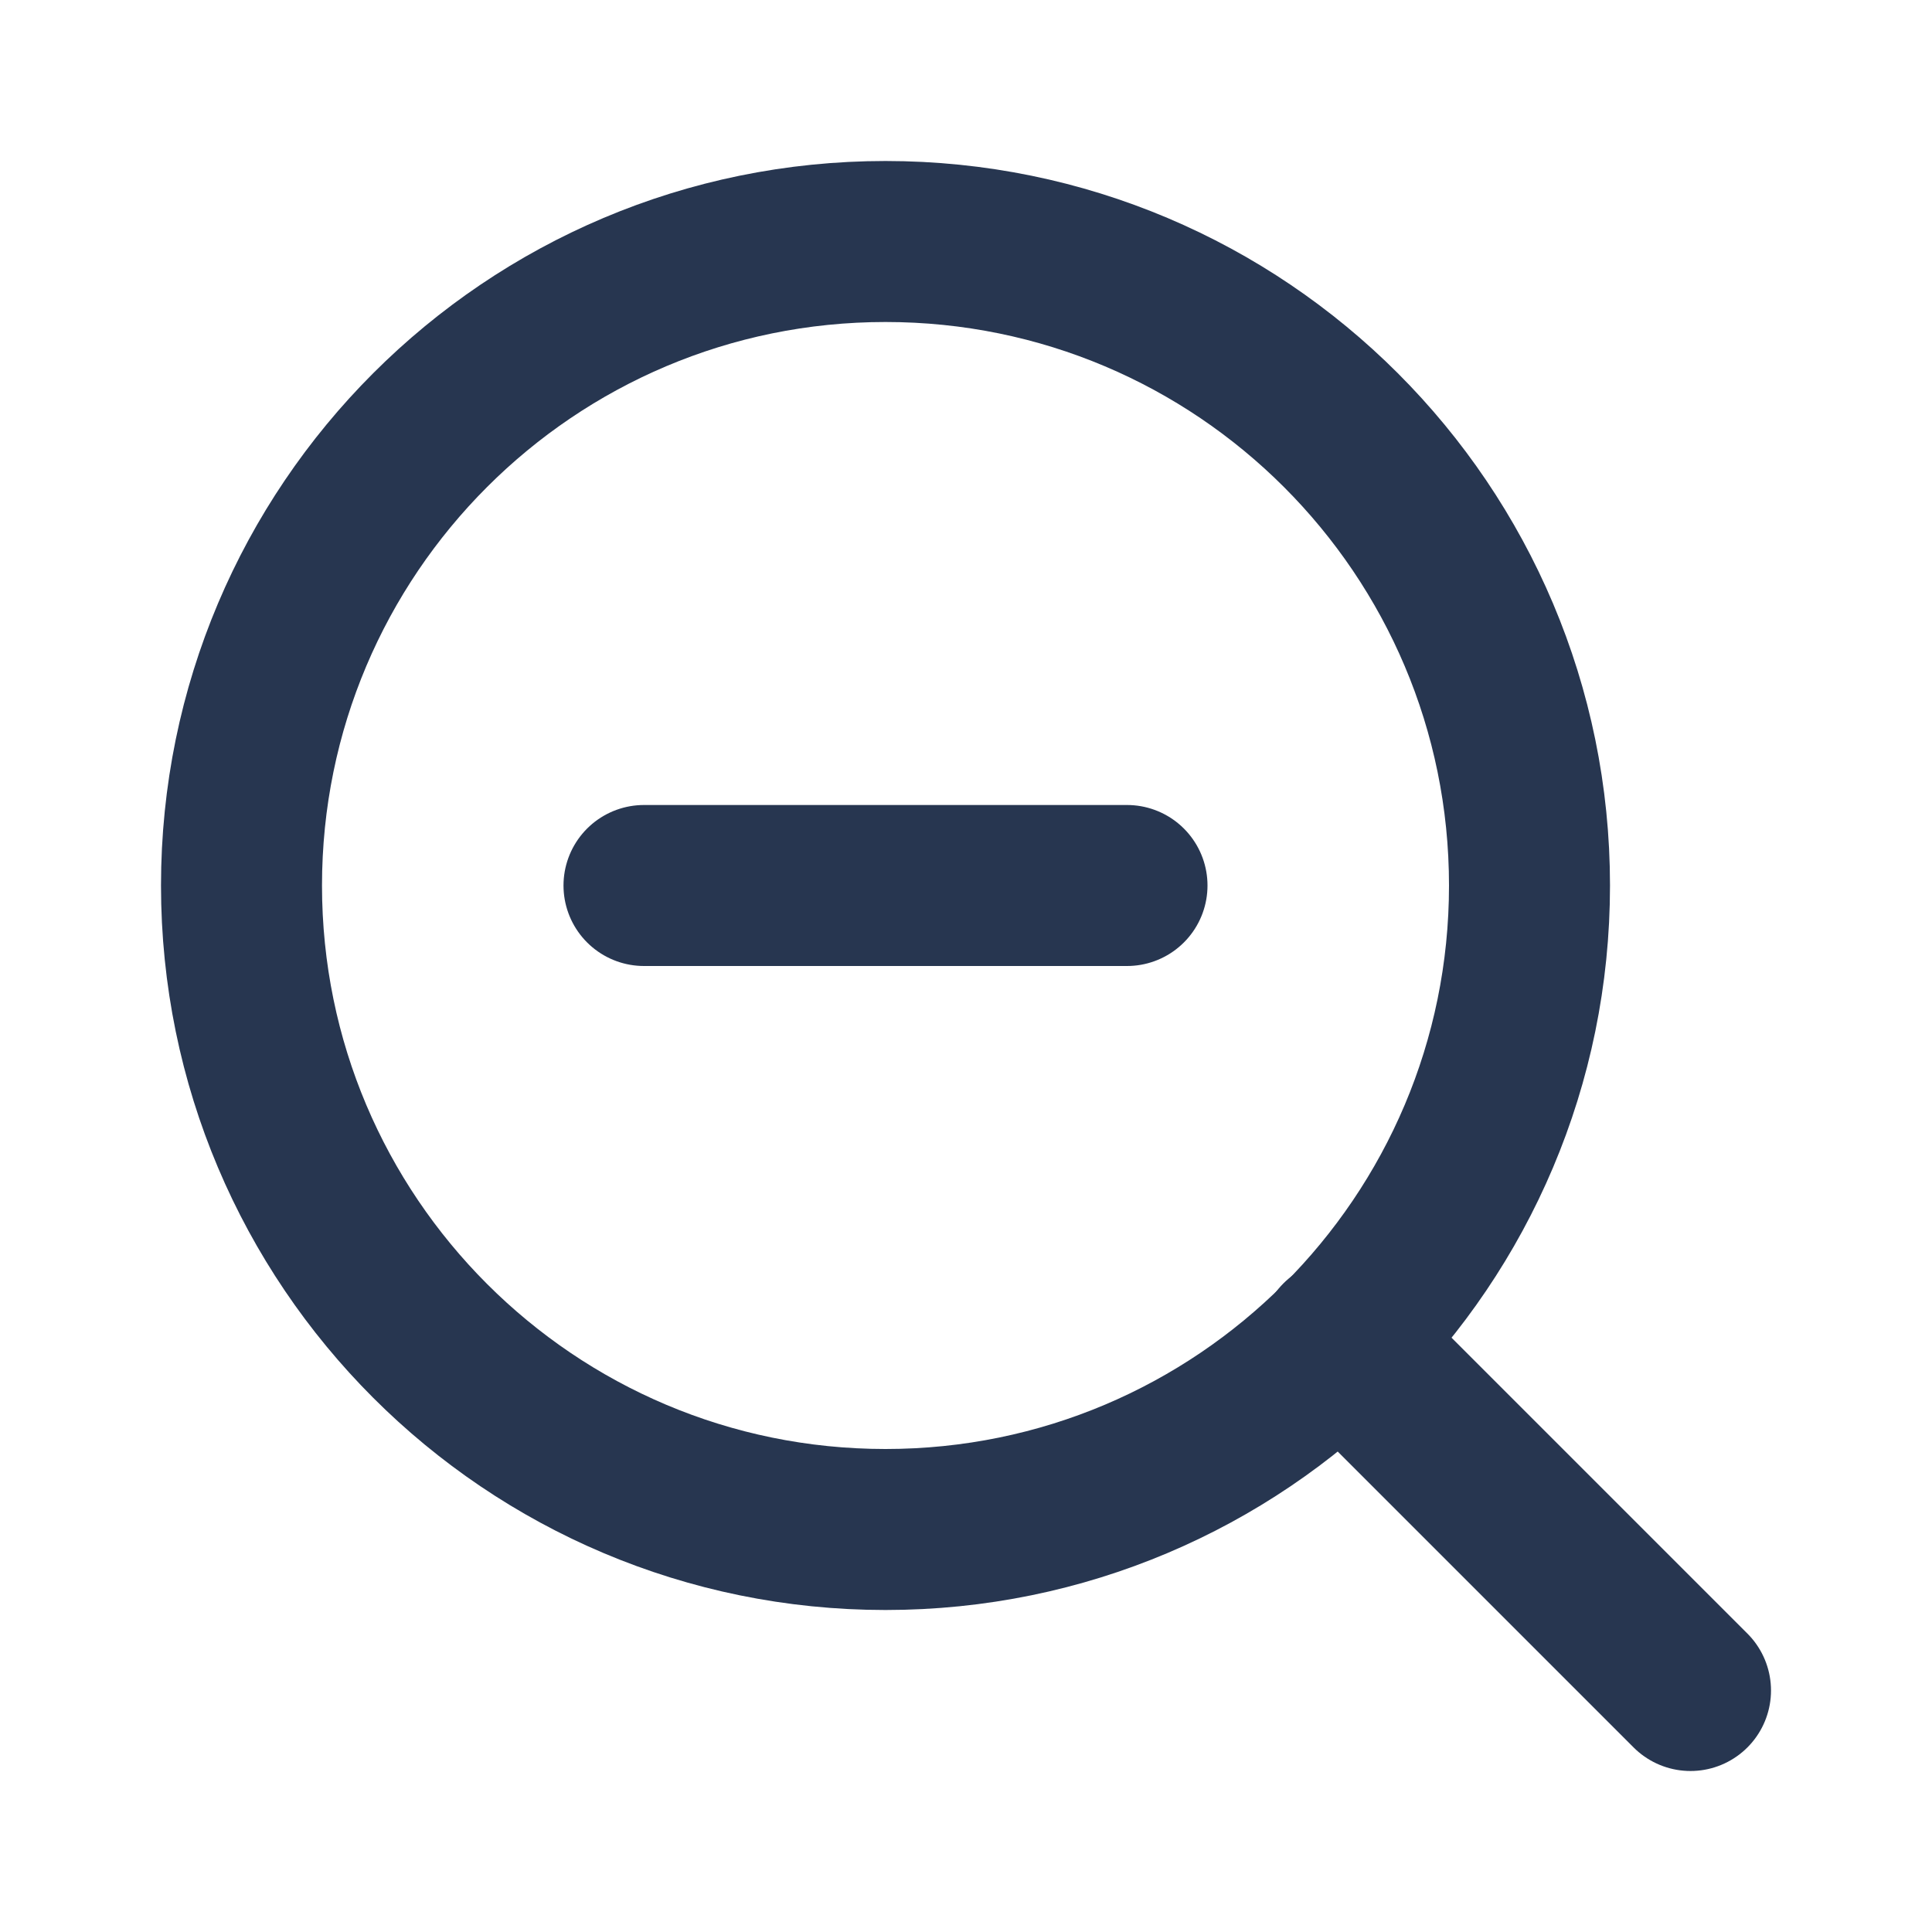
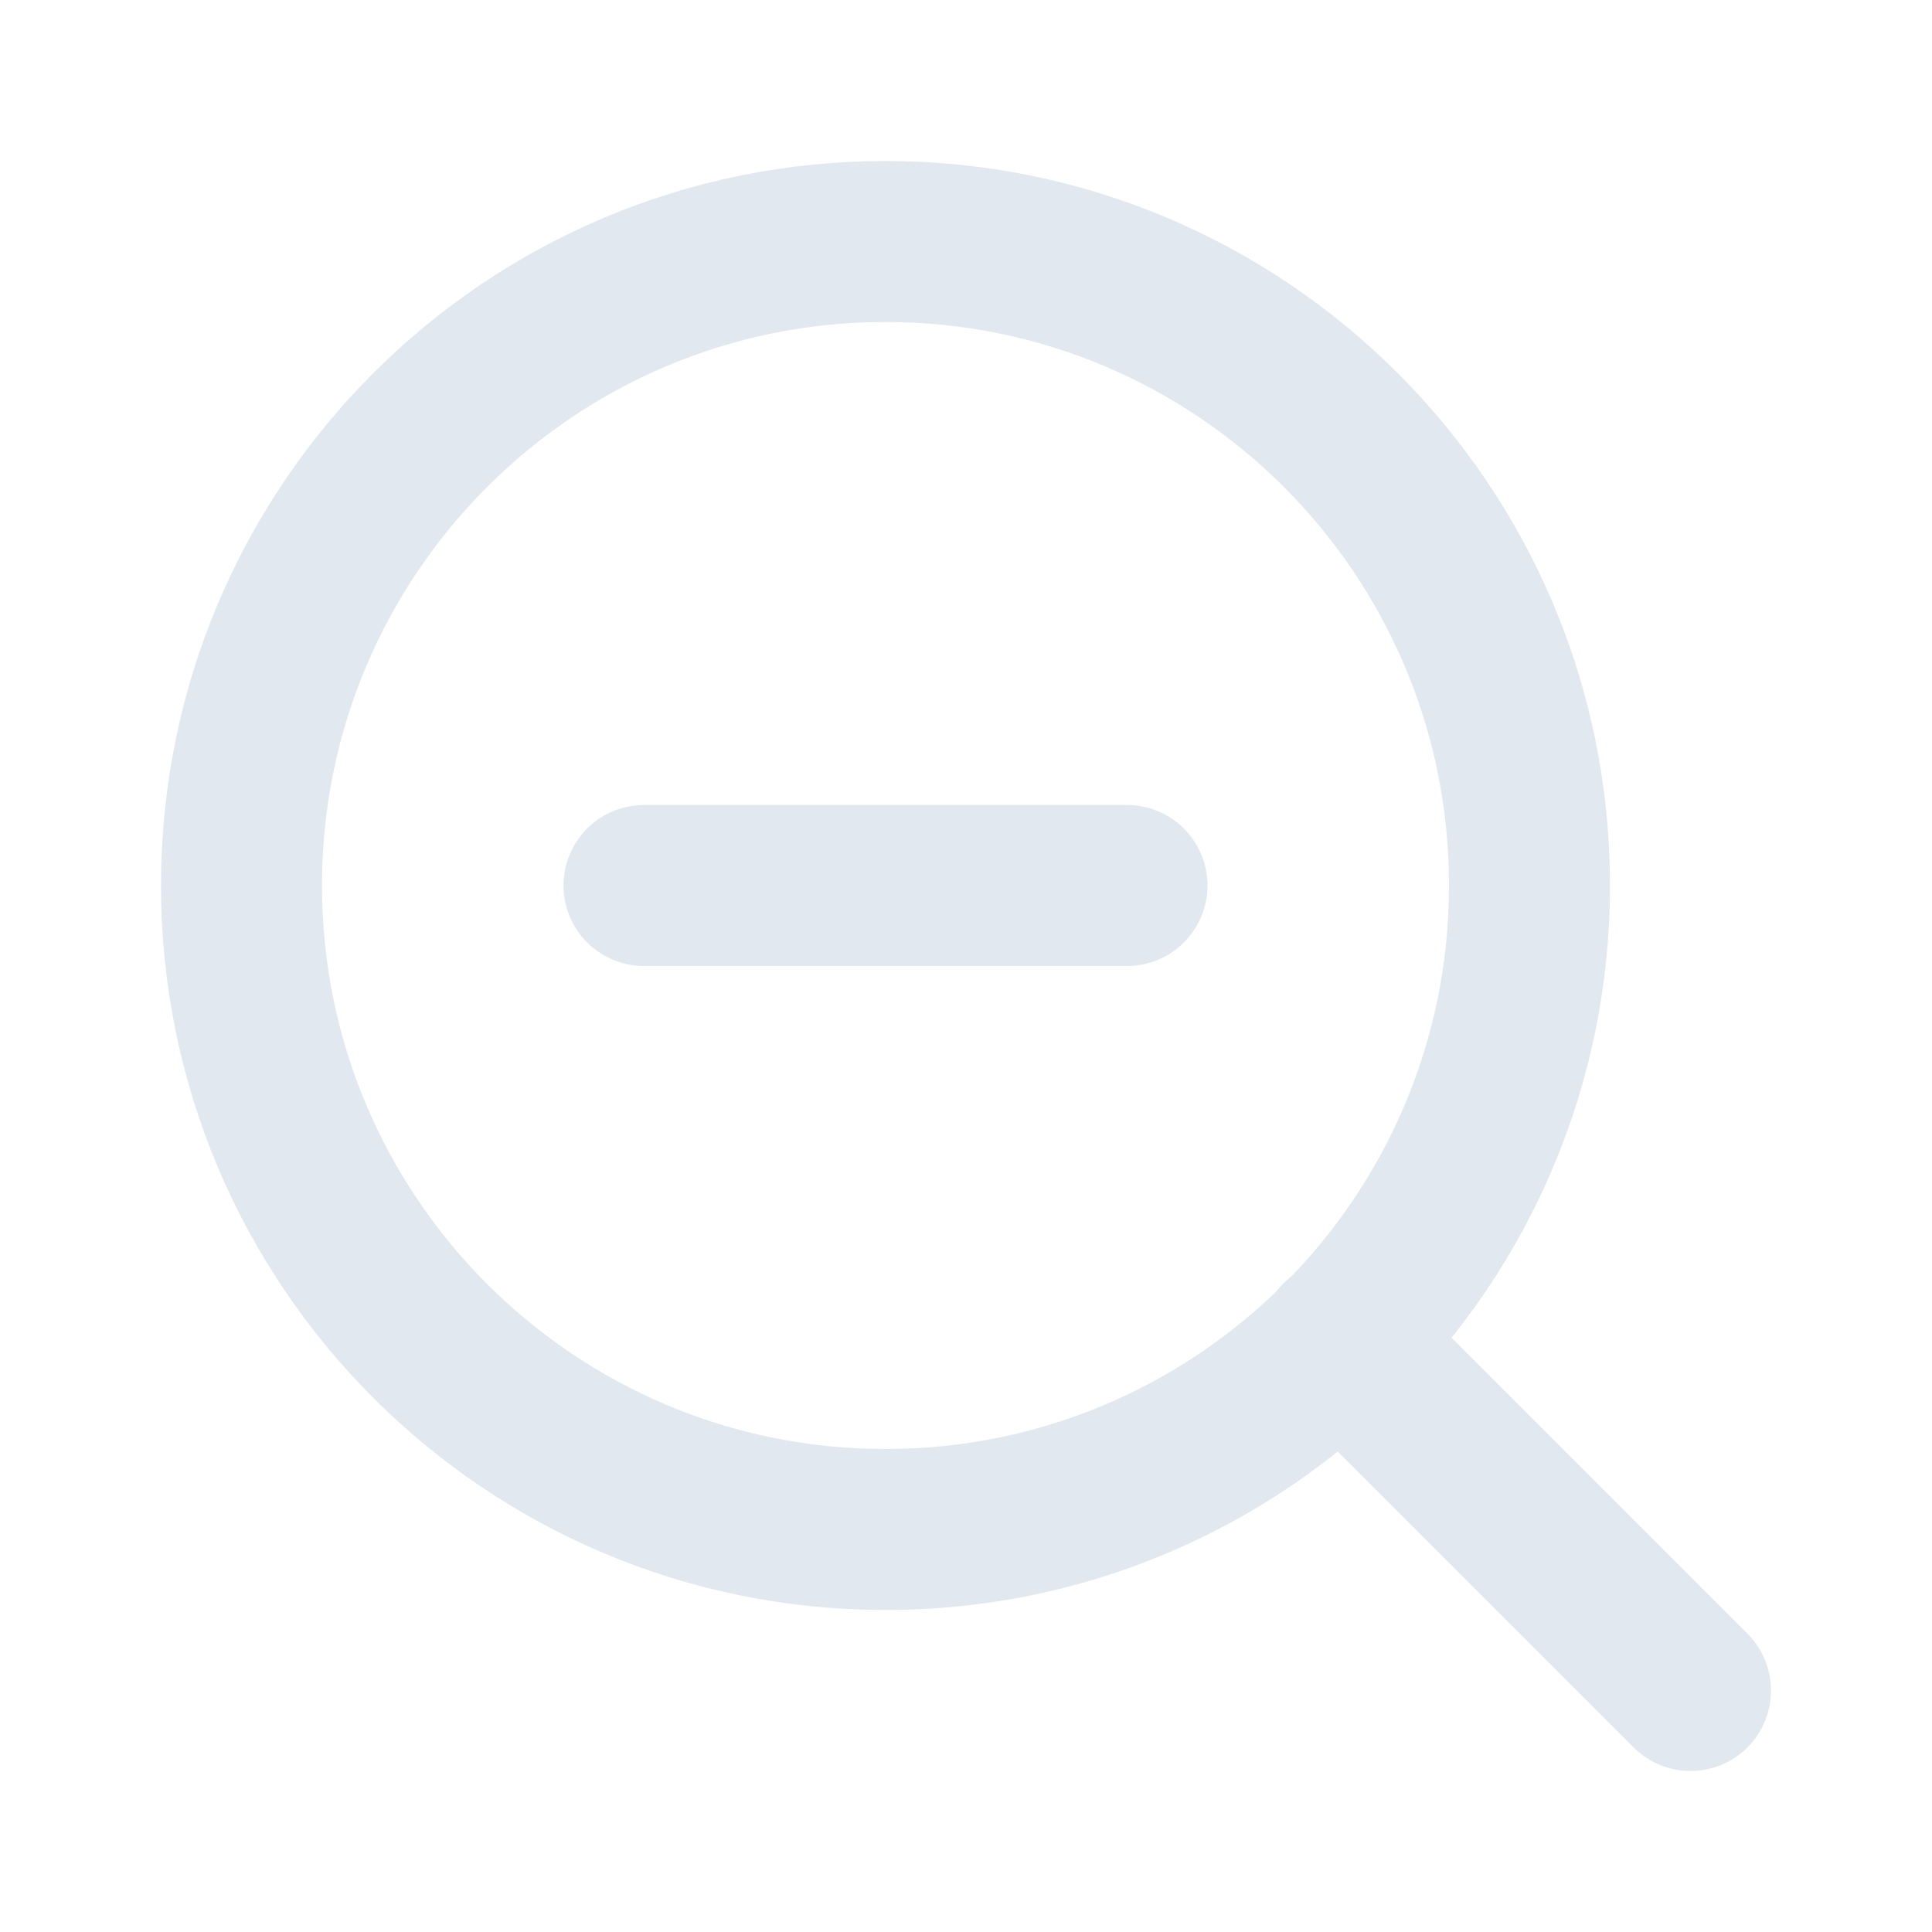
- <svg xmlns="http://www.w3.org/2000/svg" width="24" height="24" viewBox="0 0 24 24" fill="none" stroke="#273650" stroke-width="2" stroke-linecap="round" stroke-linejoin="round">
+ <svg xmlns="http://www.w3.org/2000/svg" width="24" height="24" viewBox="0 0 24 24" fill="none" stroke="#e2e8f0" stroke-width="2" stroke-linecap="round" stroke-linejoin="round">
  <circle cx="11" cy="11" r="8" />
  <line x1="21" x2="16.65" y1="21" y2="16.65" />
  <line x1="8" x2="14" y1="11" y2="11" />
</svg>
